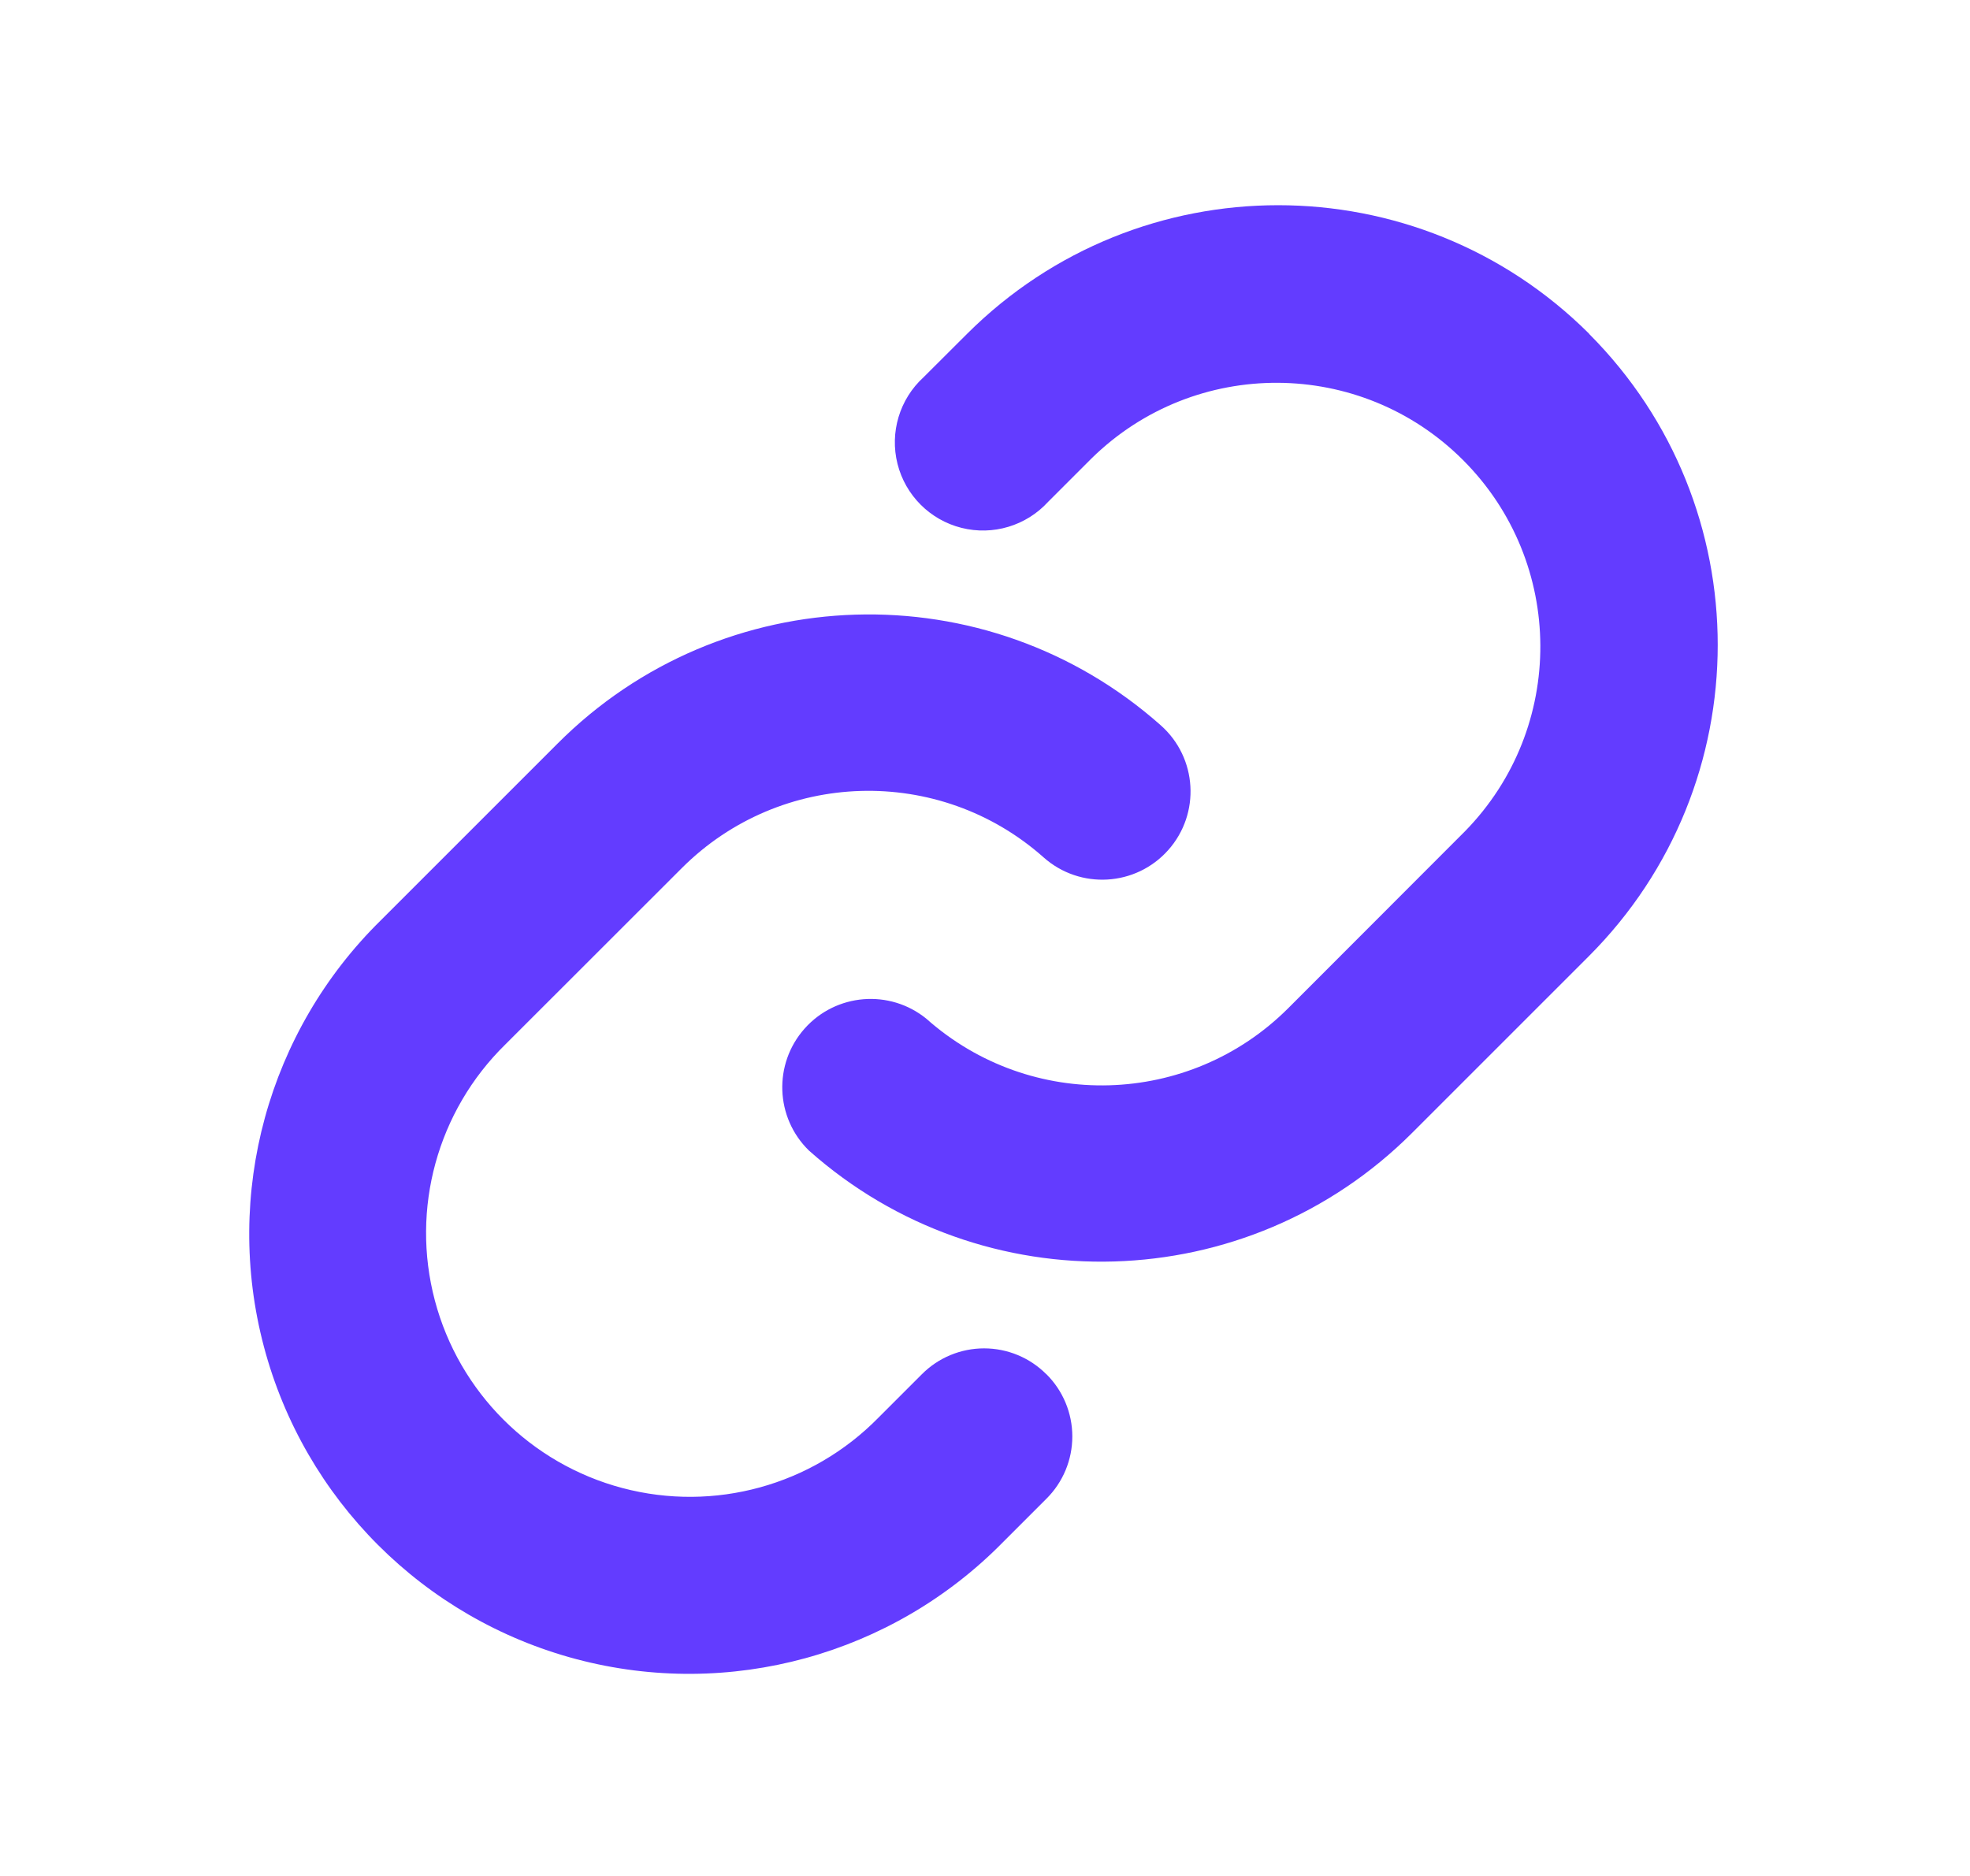
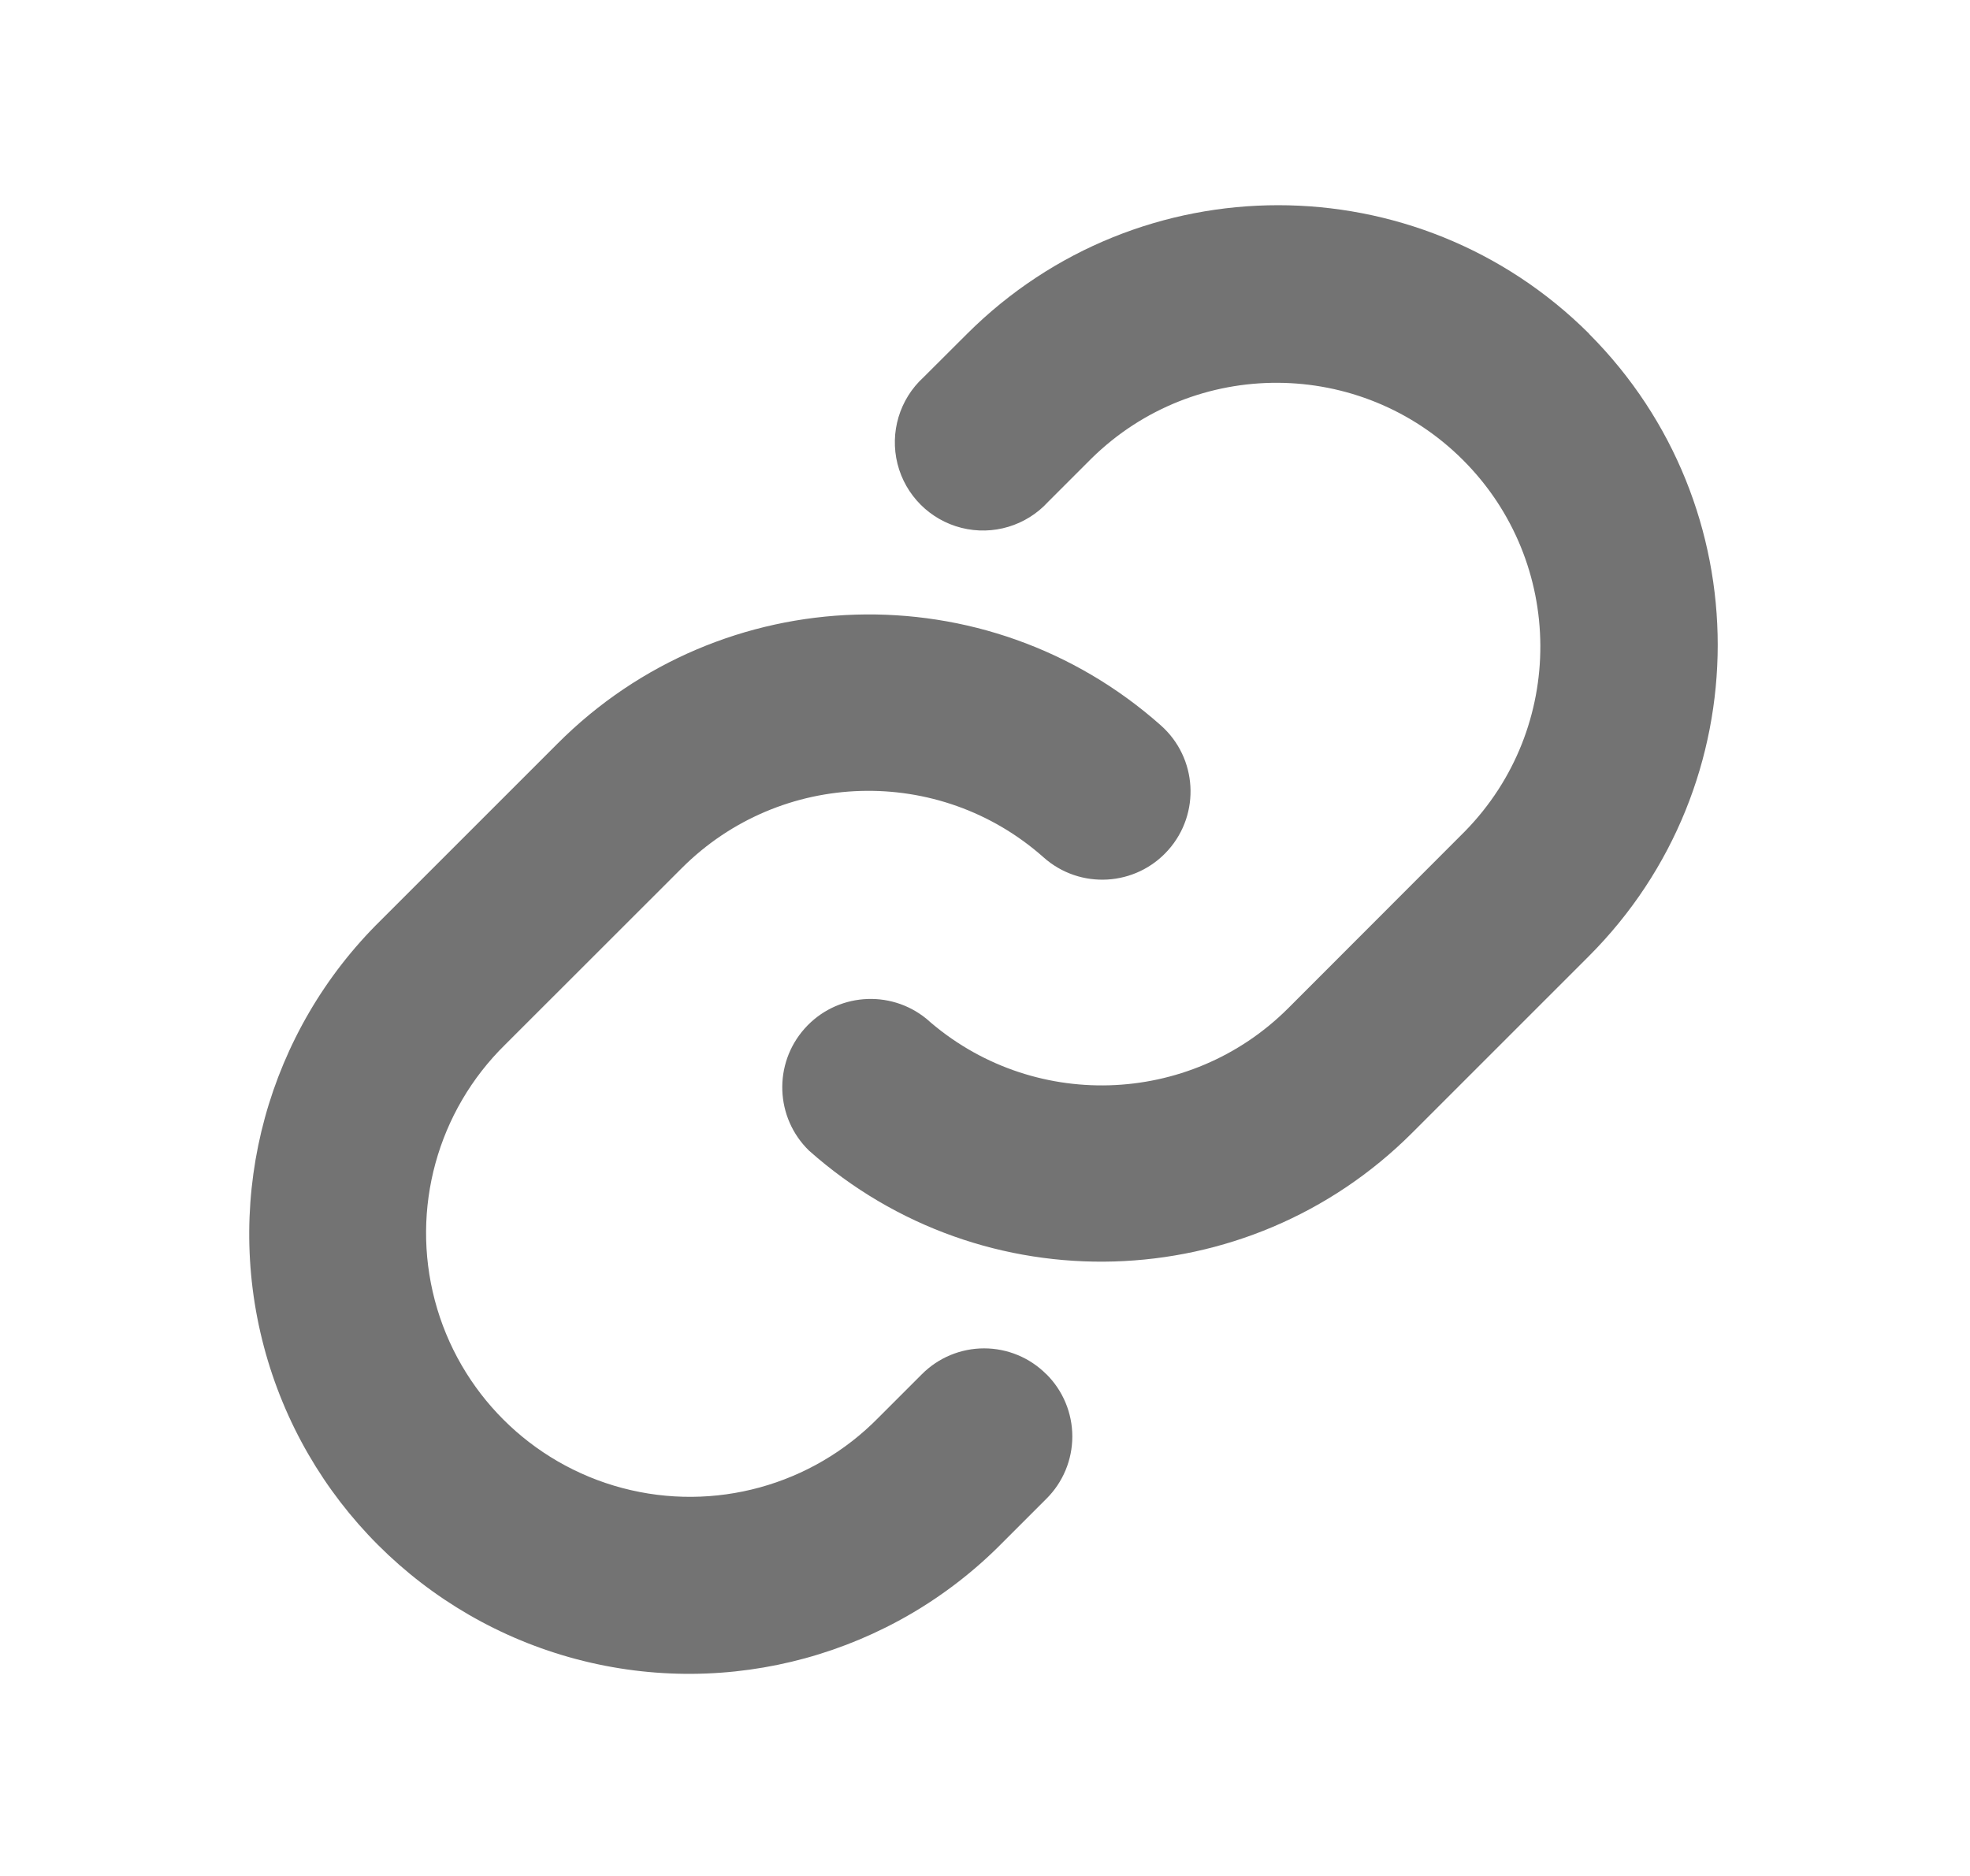
<svg xmlns="http://www.w3.org/2000/svg" width="21" height="20" fill="none" viewBox="0 0 21 20">
-   <path fill="#633CFF" d="M11.154 14.65a.936.936 0 0 1 0 1.329l-.464.464a4.689 4.689 0 1 1-6.631-6.631l1.884-1.884a4.687 4.687 0 0 1 6.432-.194.941.941 0 0 1-1.25 1.407 2.813 2.813 0 0 0-3.857.114l-1.883 1.882a2.813 2.813 0 1 0 3.978 3.978l.464-.464a.936.936 0 0 1 1.327 0ZM16.94 3.558a4.695 4.695 0 0 0-6.63 0l-.465.464a.94.94 0 1 0 1.328 1.328l.464-.464a2.813 2.813 0 0 1 3.978 3.978l-1.883 1.885a2.813 2.813 0 0 1-3.858.111.942.942 0 0 0-1.25 1.407 4.688 4.688 0 0 0 6.43-.19l1.884-1.884a4.695 4.695 0 0 0 .002-6.633v-.002Z" />
+   <path fill="#737373" d="M11.154 14.65a.936.936 0 0 1 0 1.329l-.464.464a4.689 4.689 0 1 1-6.631-6.631l1.884-1.884a4.687 4.687 0 0 1 6.432-.194.941.941 0 0 1-1.25 1.407 2.813 2.813 0 0 0-3.857.114l-1.883 1.882a2.813 2.813 0 1 0 3.978 3.978l.464-.464a.936.936 0 0 1 1.327 0ZM16.94 3.558a4.695 4.695 0 0 0-6.63 0l-.465.464a.94.94 0 1 0 1.328 1.328l.464-.464a2.813 2.813 0 0 1 3.978 3.978l-1.883 1.885a2.813 2.813 0 0 1-3.858.111.942.942 0 0 0-1.25 1.407 4.688 4.688 0 0 0 6.43-.19l1.884-1.884a4.695 4.695 0 0 0 .002-6.633v-.002Z" />
</svg>
